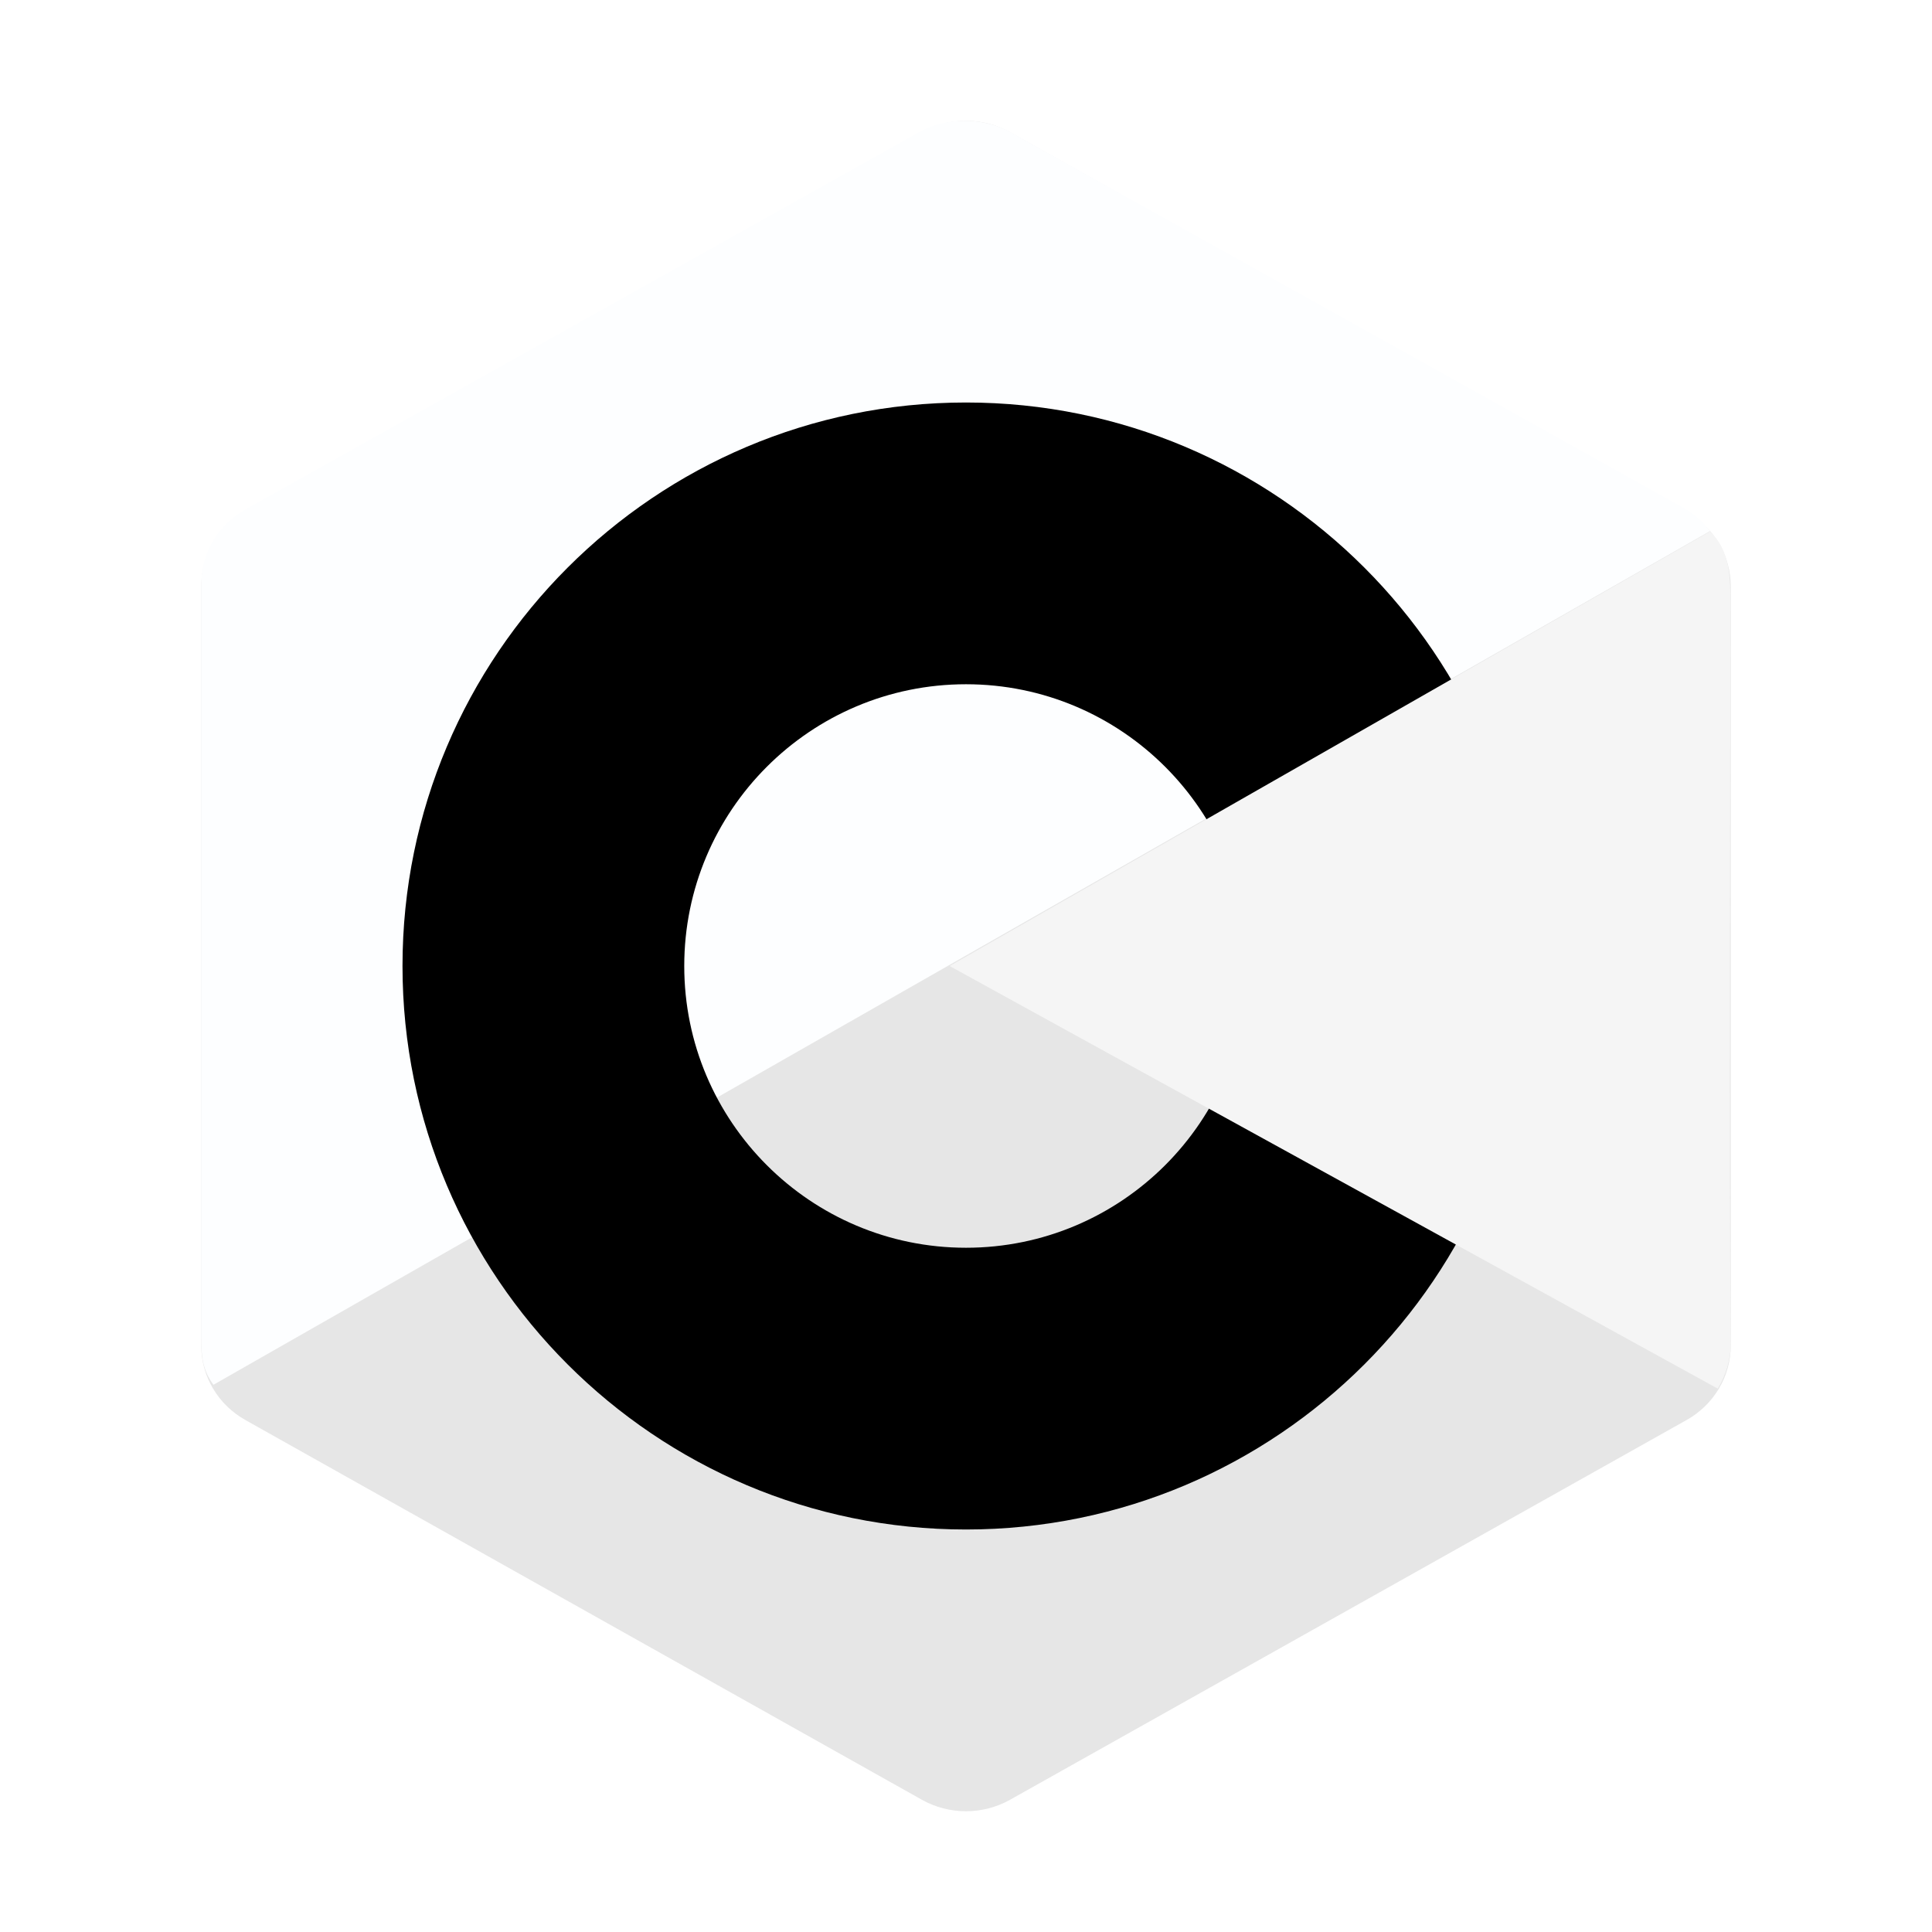
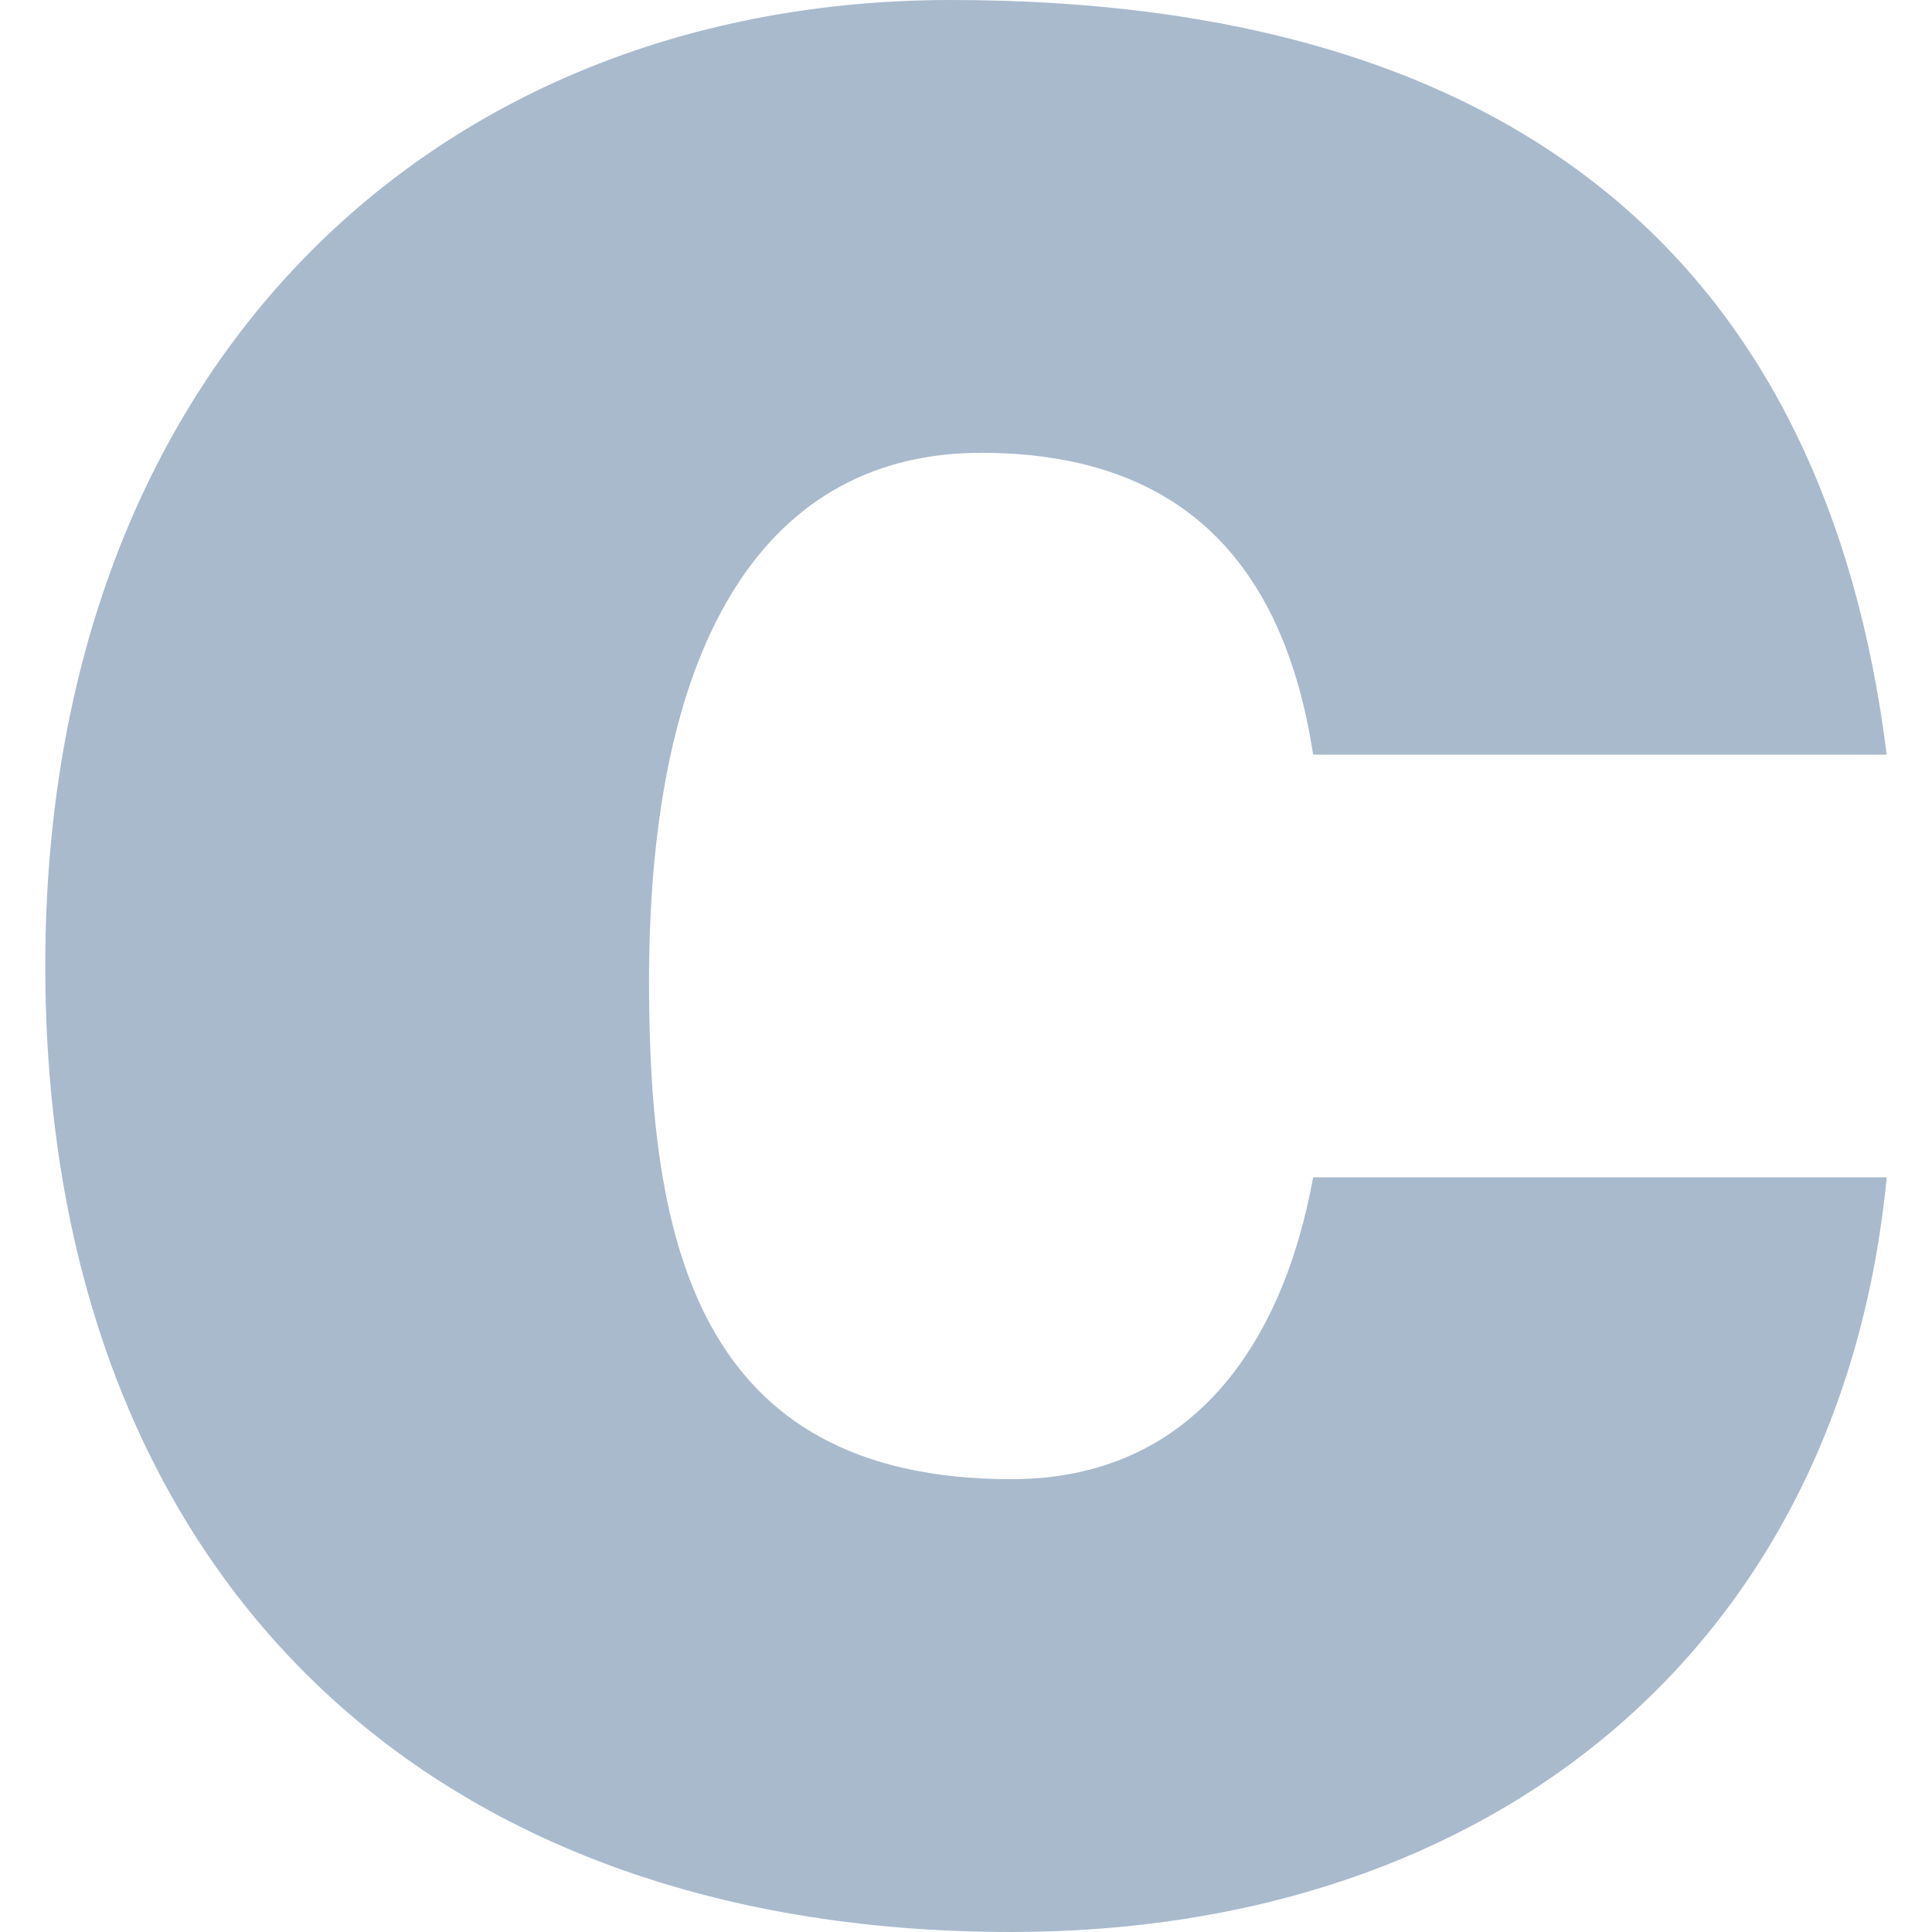
- <svg xmlns="http://www.w3.org/2000/svg" viewBox="0,0,256,256" width="48px" height="48px" fill-rule="evenodd">
-   <g fill="none" fill-rule="evenodd" stroke="none" stroke-width="1" stroke-linecap="butt" stroke-linejoin="miter" stroke-miterlimit="10" stroke-dasharray="" stroke-dashoffset="0" font-family="none" font-weight="none" font-size="none" text-anchor="none" style="mix-blend-mode: normal">
-     <g transform="scale(5.33333,5.33333)">
-       <path d="M22.903,3.286c0.679,-0.381 1.515,-0.381 2.193,0c3.355,1.883 13.451,7.551 16.807,9.434c0.679,0.38 1.097,1.084 1.097,1.846c0,3.766 0,15.101 0,18.867c0,0.762 -0.418,1.466 -1.097,1.847c-3.355,1.883 -13.451,7.551 -16.807,9.434c-0.679,0.381 -1.515,0.381 -2.193,0c-3.355,-1.883 -13.451,-7.551 -16.807,-9.434c-0.678,-0.381 -1.096,-1.084 -1.096,-1.846c0,-3.766 0,-15.101 0,-18.867c0,-0.762 0.418,-1.466 1.097,-1.847c3.354,-1.883 13.452,-7.551 16.806,-9.434z" fill="#e6e6e6" />
-       <path d="M5.304,34.404c-0.266,-0.356 -0.304,-0.694 -0.304,-1.149c0,-3.744 0,-15.014 0,-18.759c0,-0.758 0.417,-1.458 1.094,-1.836c3.343,-1.872 13.405,-7.507 16.748,-9.38c0.677,-0.379 1.594,-0.371 2.271,0.008c3.343,1.872 13.371,7.459 16.714,9.331c0.27,0.152 0.476,0.335 0.66,0.576z" fill="#fdfeff" />
-       <path d="M24,10c7.727,0 14,6.273 14,14c0,7.727 -6.273,14 -14,14c-7.727,0 -14,-6.273 -14,-14c0,-7.727 6.273,-14 14,-14zM24,17c3.863,0 7,3.136 7,7c0,3.863 -3.137,7 -7,7c-3.863,0 -7,-3.137 -7,-7c0,-3.864 3.136,-7 7,-7z" fill="#000000" />
-       <path d="M42.485,13.205c0.516,0.483 0.506,1.211 0.506,1.784c0,3.795 -0.032,14.589 0.009,18.384c0.004,0.396 -0.127,0.813 -0.323,1.127l-19.084,-10.5z" fill="#f5f5f5" />
-     </g>
-   </g>
+ <svg xmlns="http://www.w3.org/2000/svg" viewBox="0 0 128 128">
+   <path fill="#a9bacd" d="M125 50c-4-32-24-50-62-50C29 0 3 24 3 64c0 39 24 64 64 64 32 0 55-19 58-50H87c-2 11-8 20-20 20-21 0-24-16-24-33 0-23 8-35 22-35 13 0 20 7 22 20z" />
</svg>
